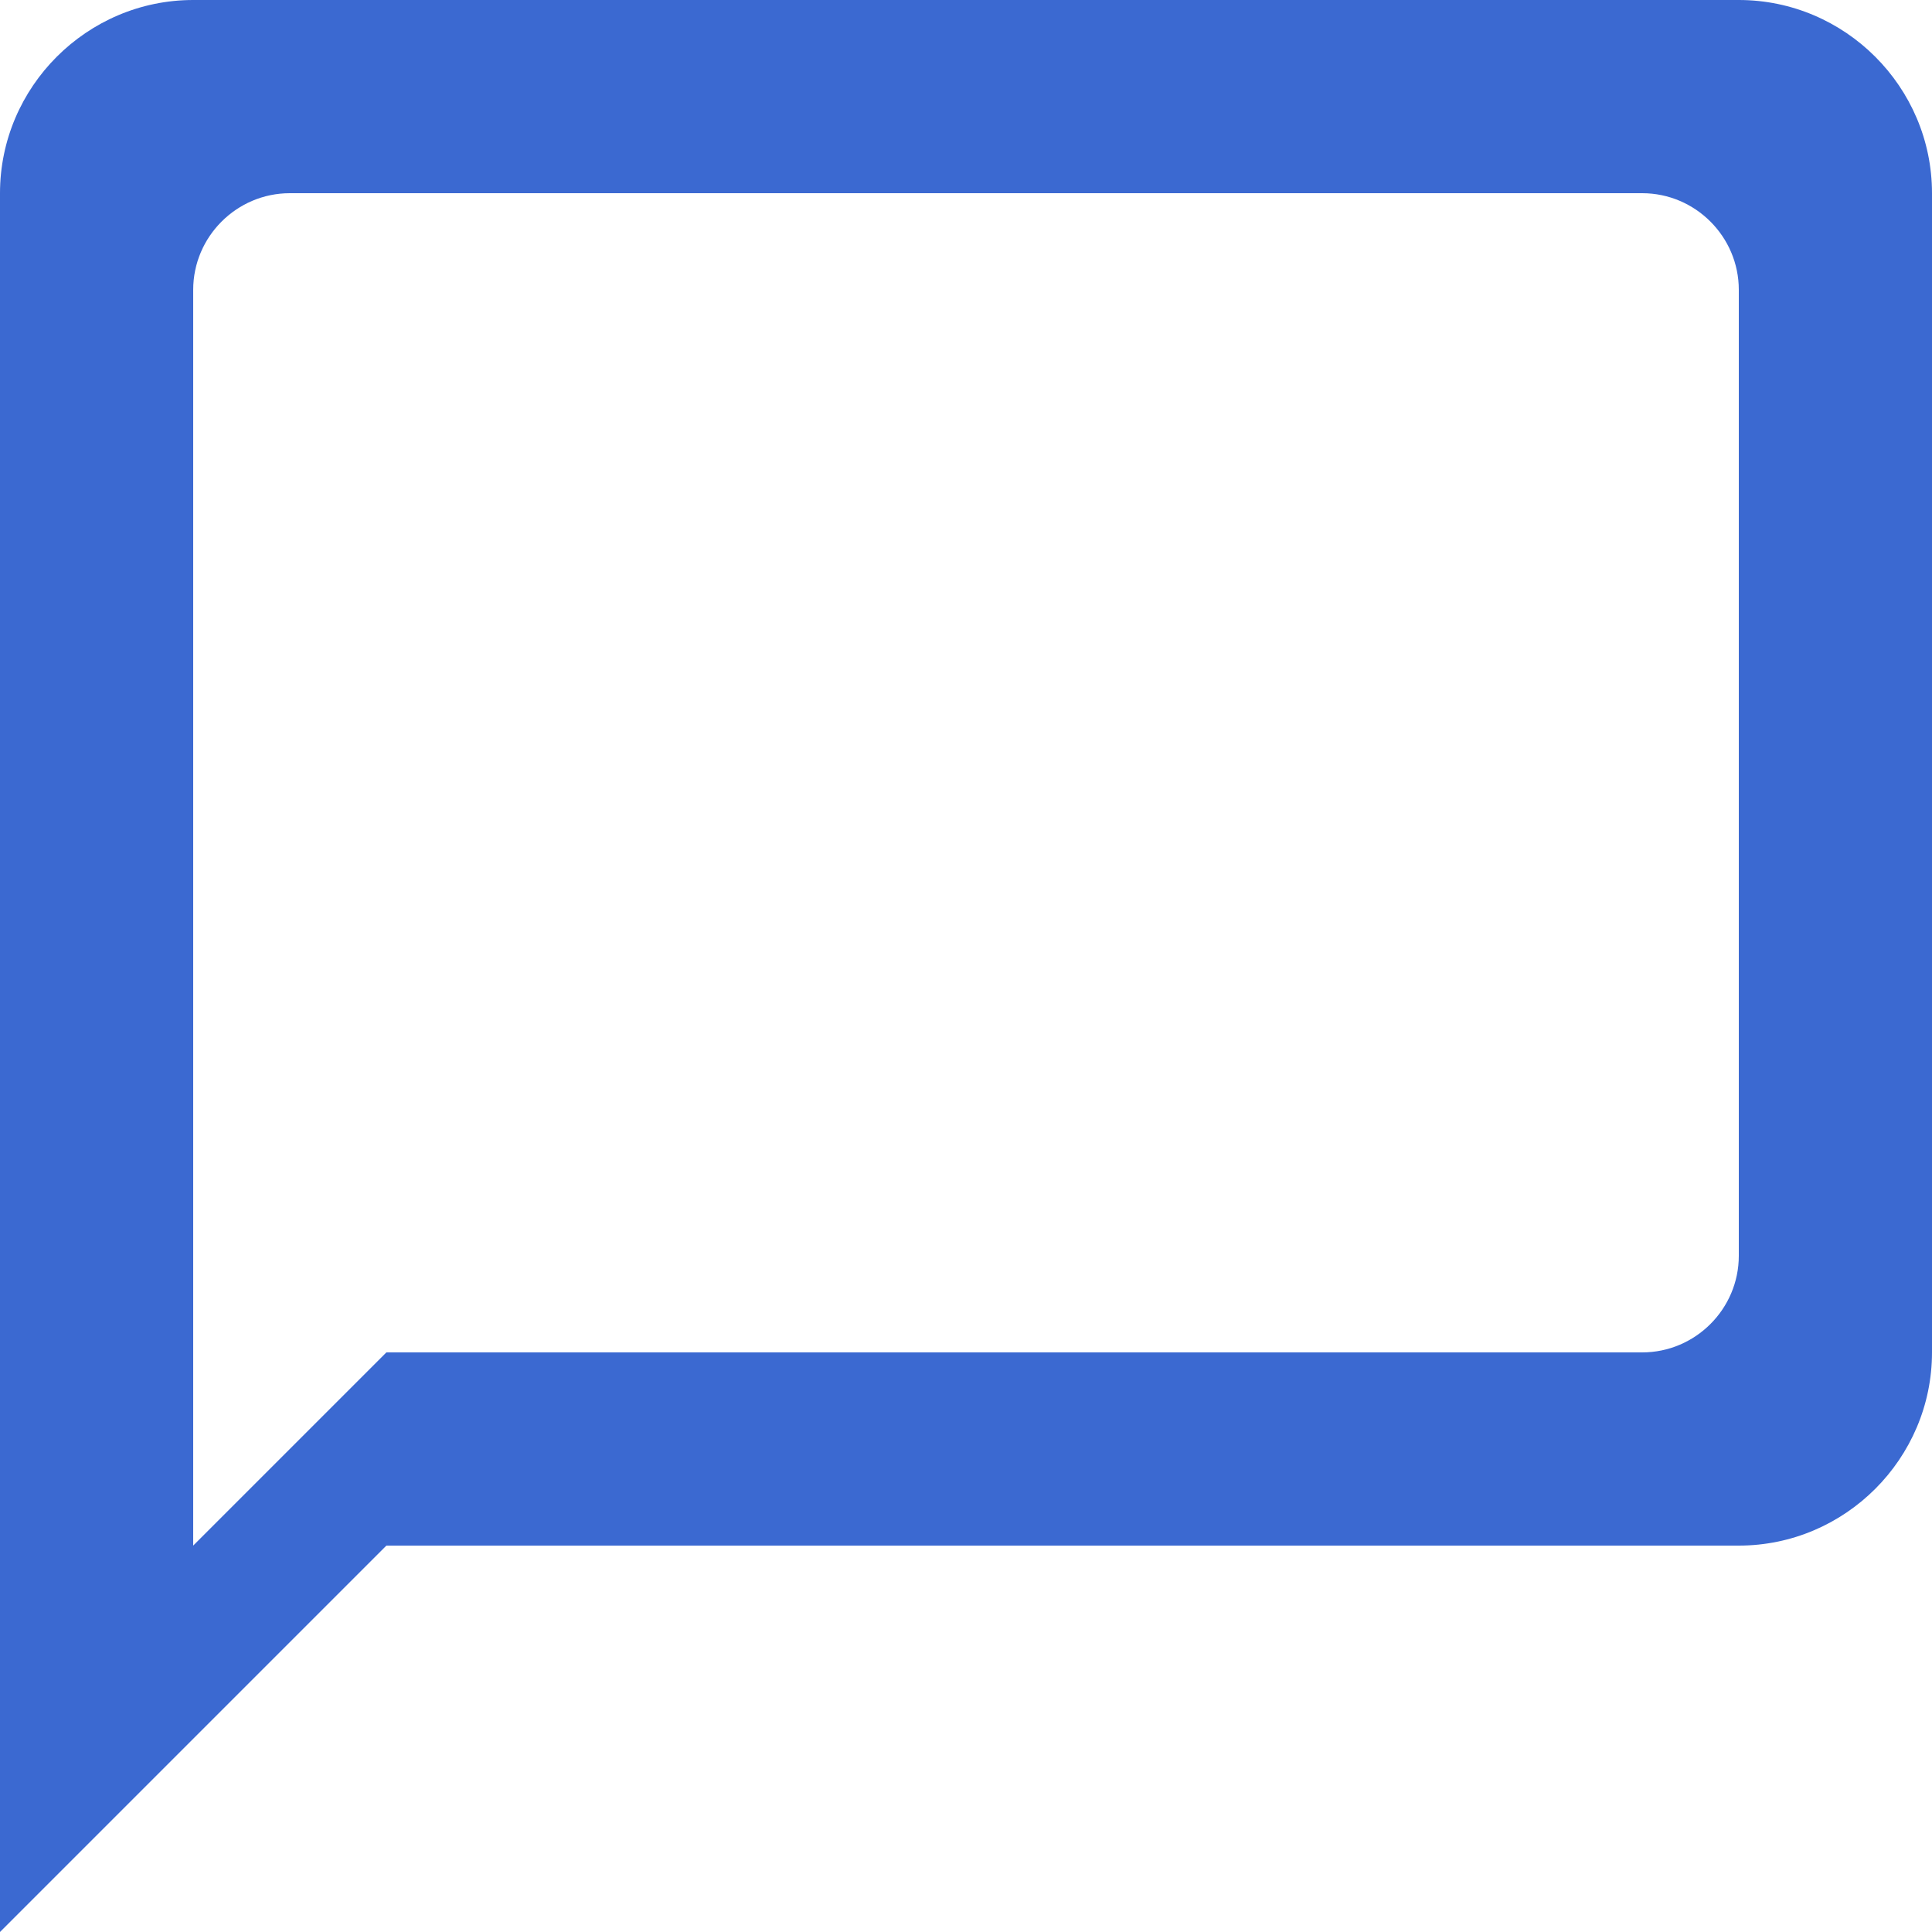
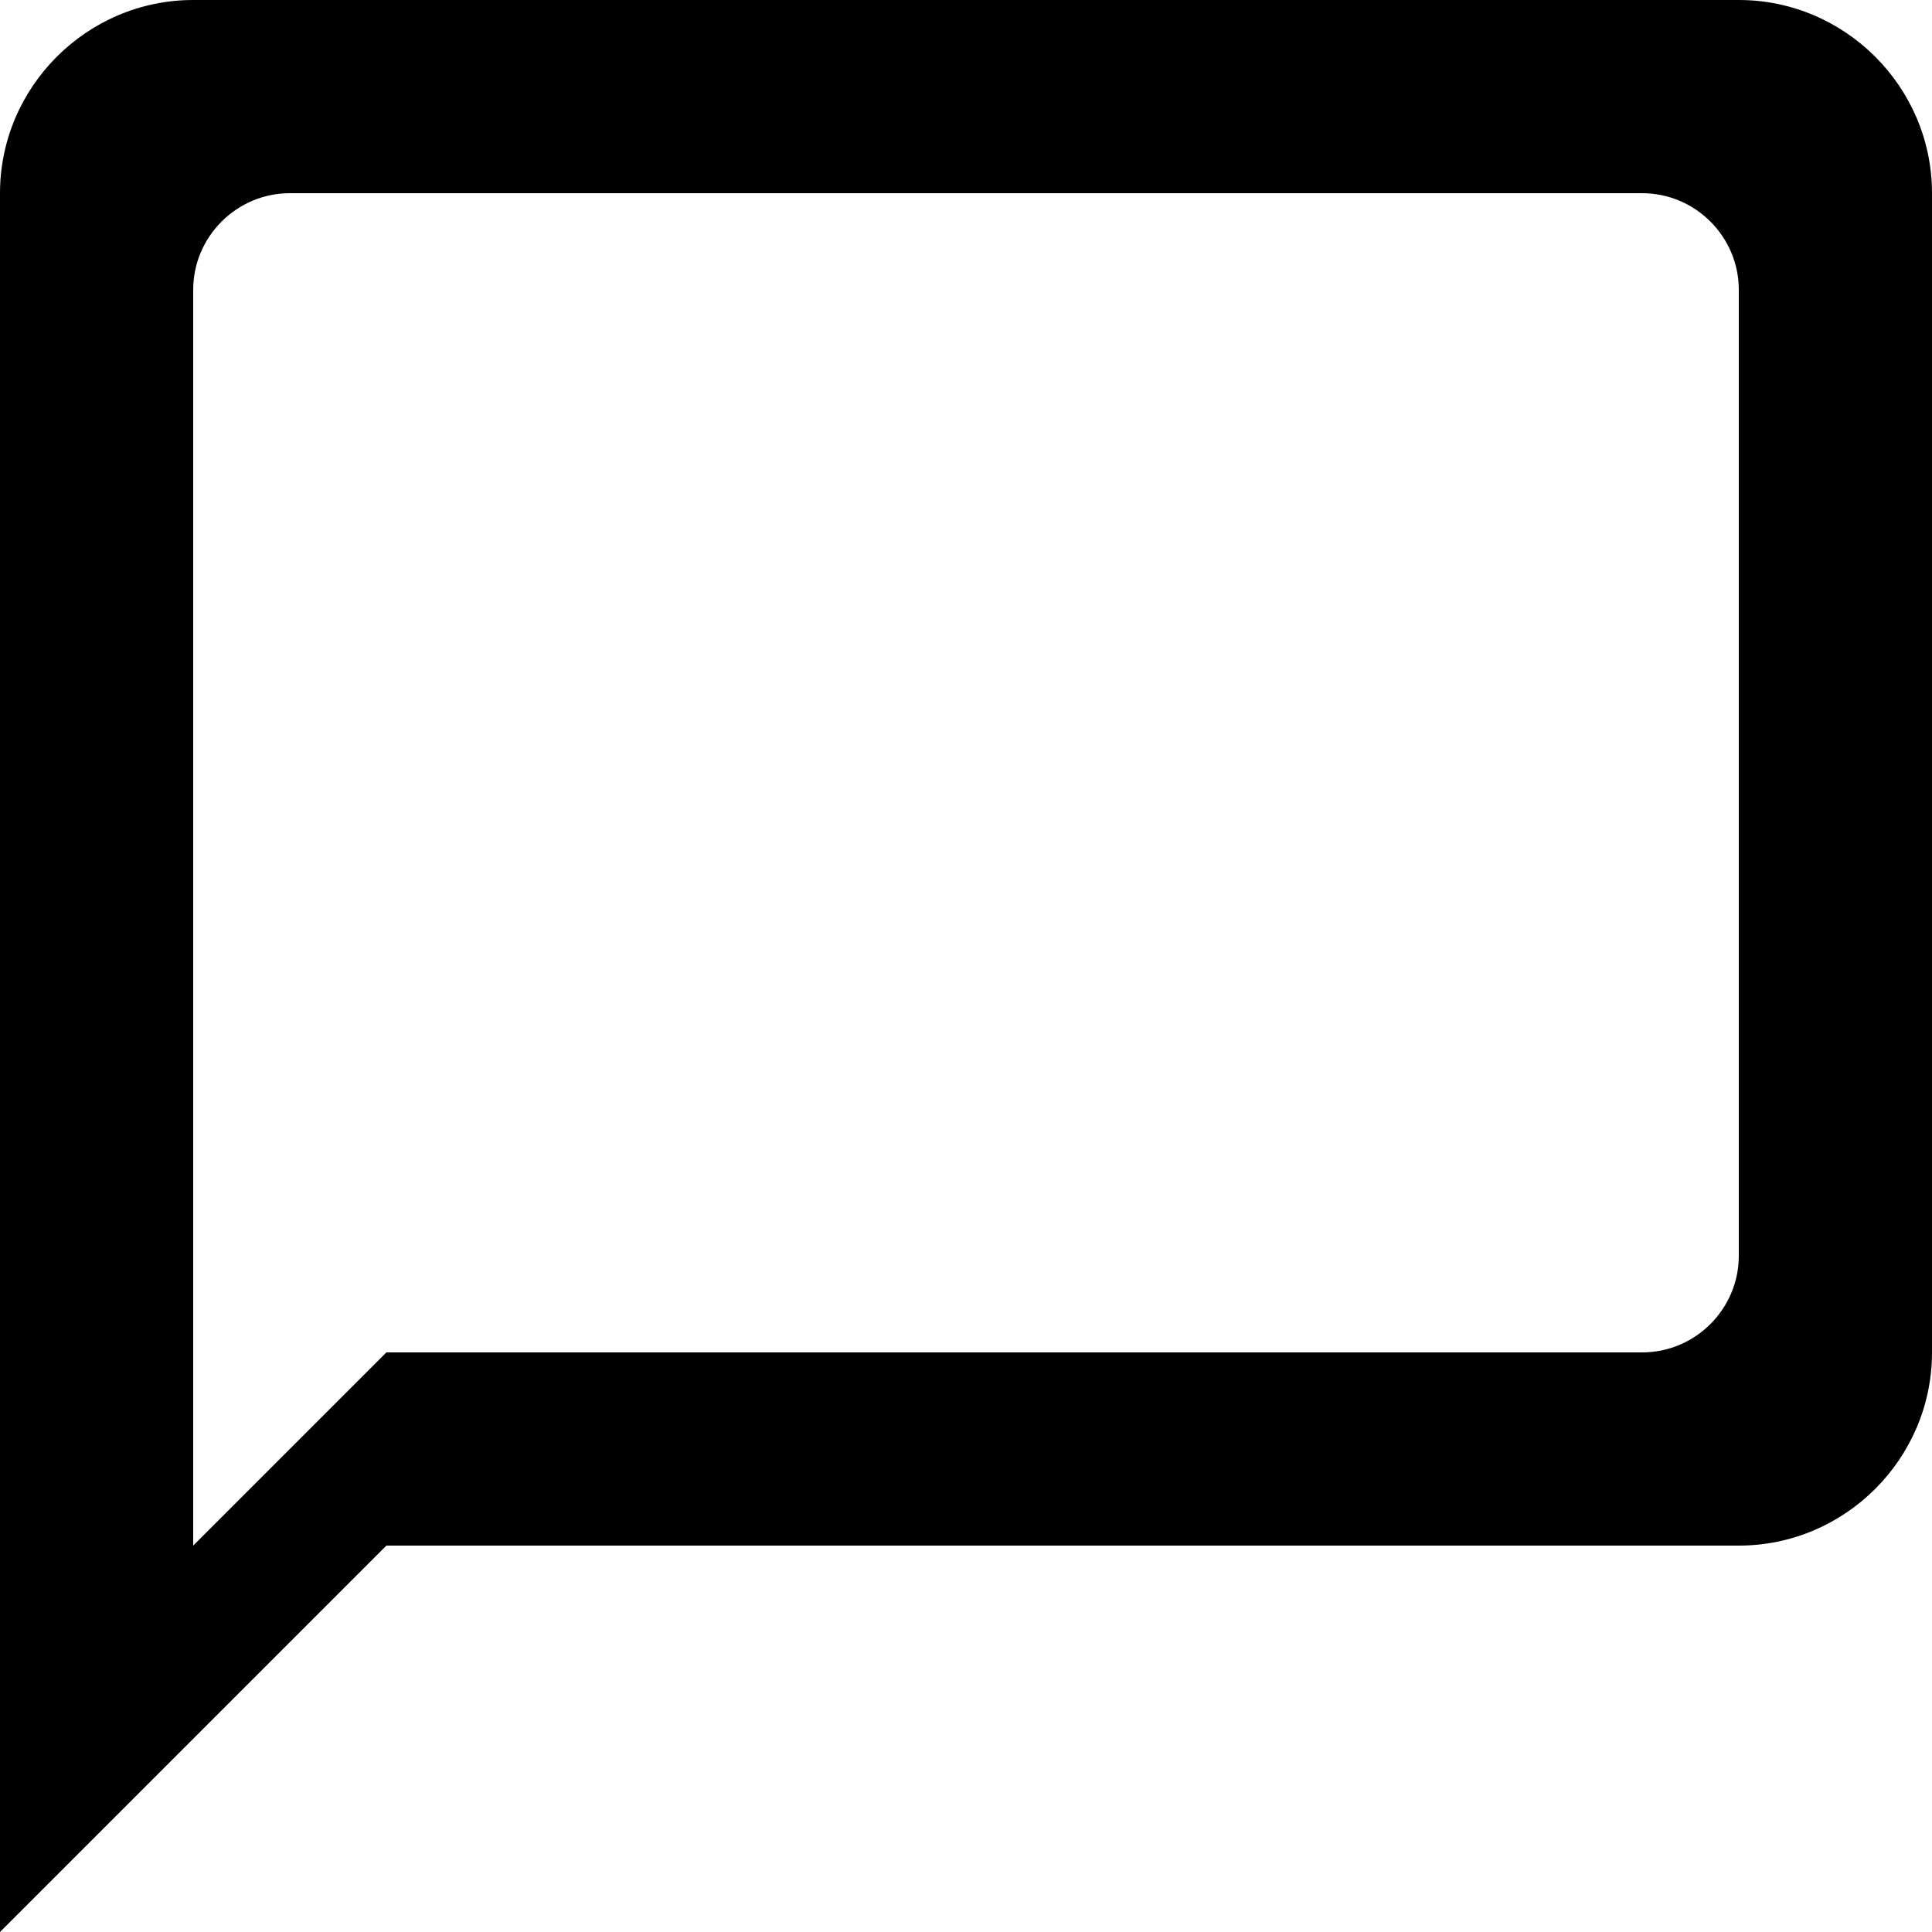
- <svg xmlns="http://www.w3.org/2000/svg" width="22" height="22" viewBox="0 0 22 22" fill="#3B69D1">
+ <svg xmlns="http://www.w3.org/2000/svg" width="22" height="22" viewBox="0 0 22 22">
  <path d="M19.8 0H2.2C0.99 0 0 0.99 0 2.2V22L4.4 17.6H19.8C21.01 17.6 22 16.61 22 15.4V2.2C22 0.99 21.01 0 19.8 0ZM18.7 15.4H4.4L2.2 17.6V3.3C2.2 2.695 2.695 2.2 3.3 2.2H18.7C19.305 2.2 19.8 2.695 19.8 3.3V14.3C19.8 14.905 19.305 15.4 18.7 15.4Z" fill="inherit" />
</svg>
